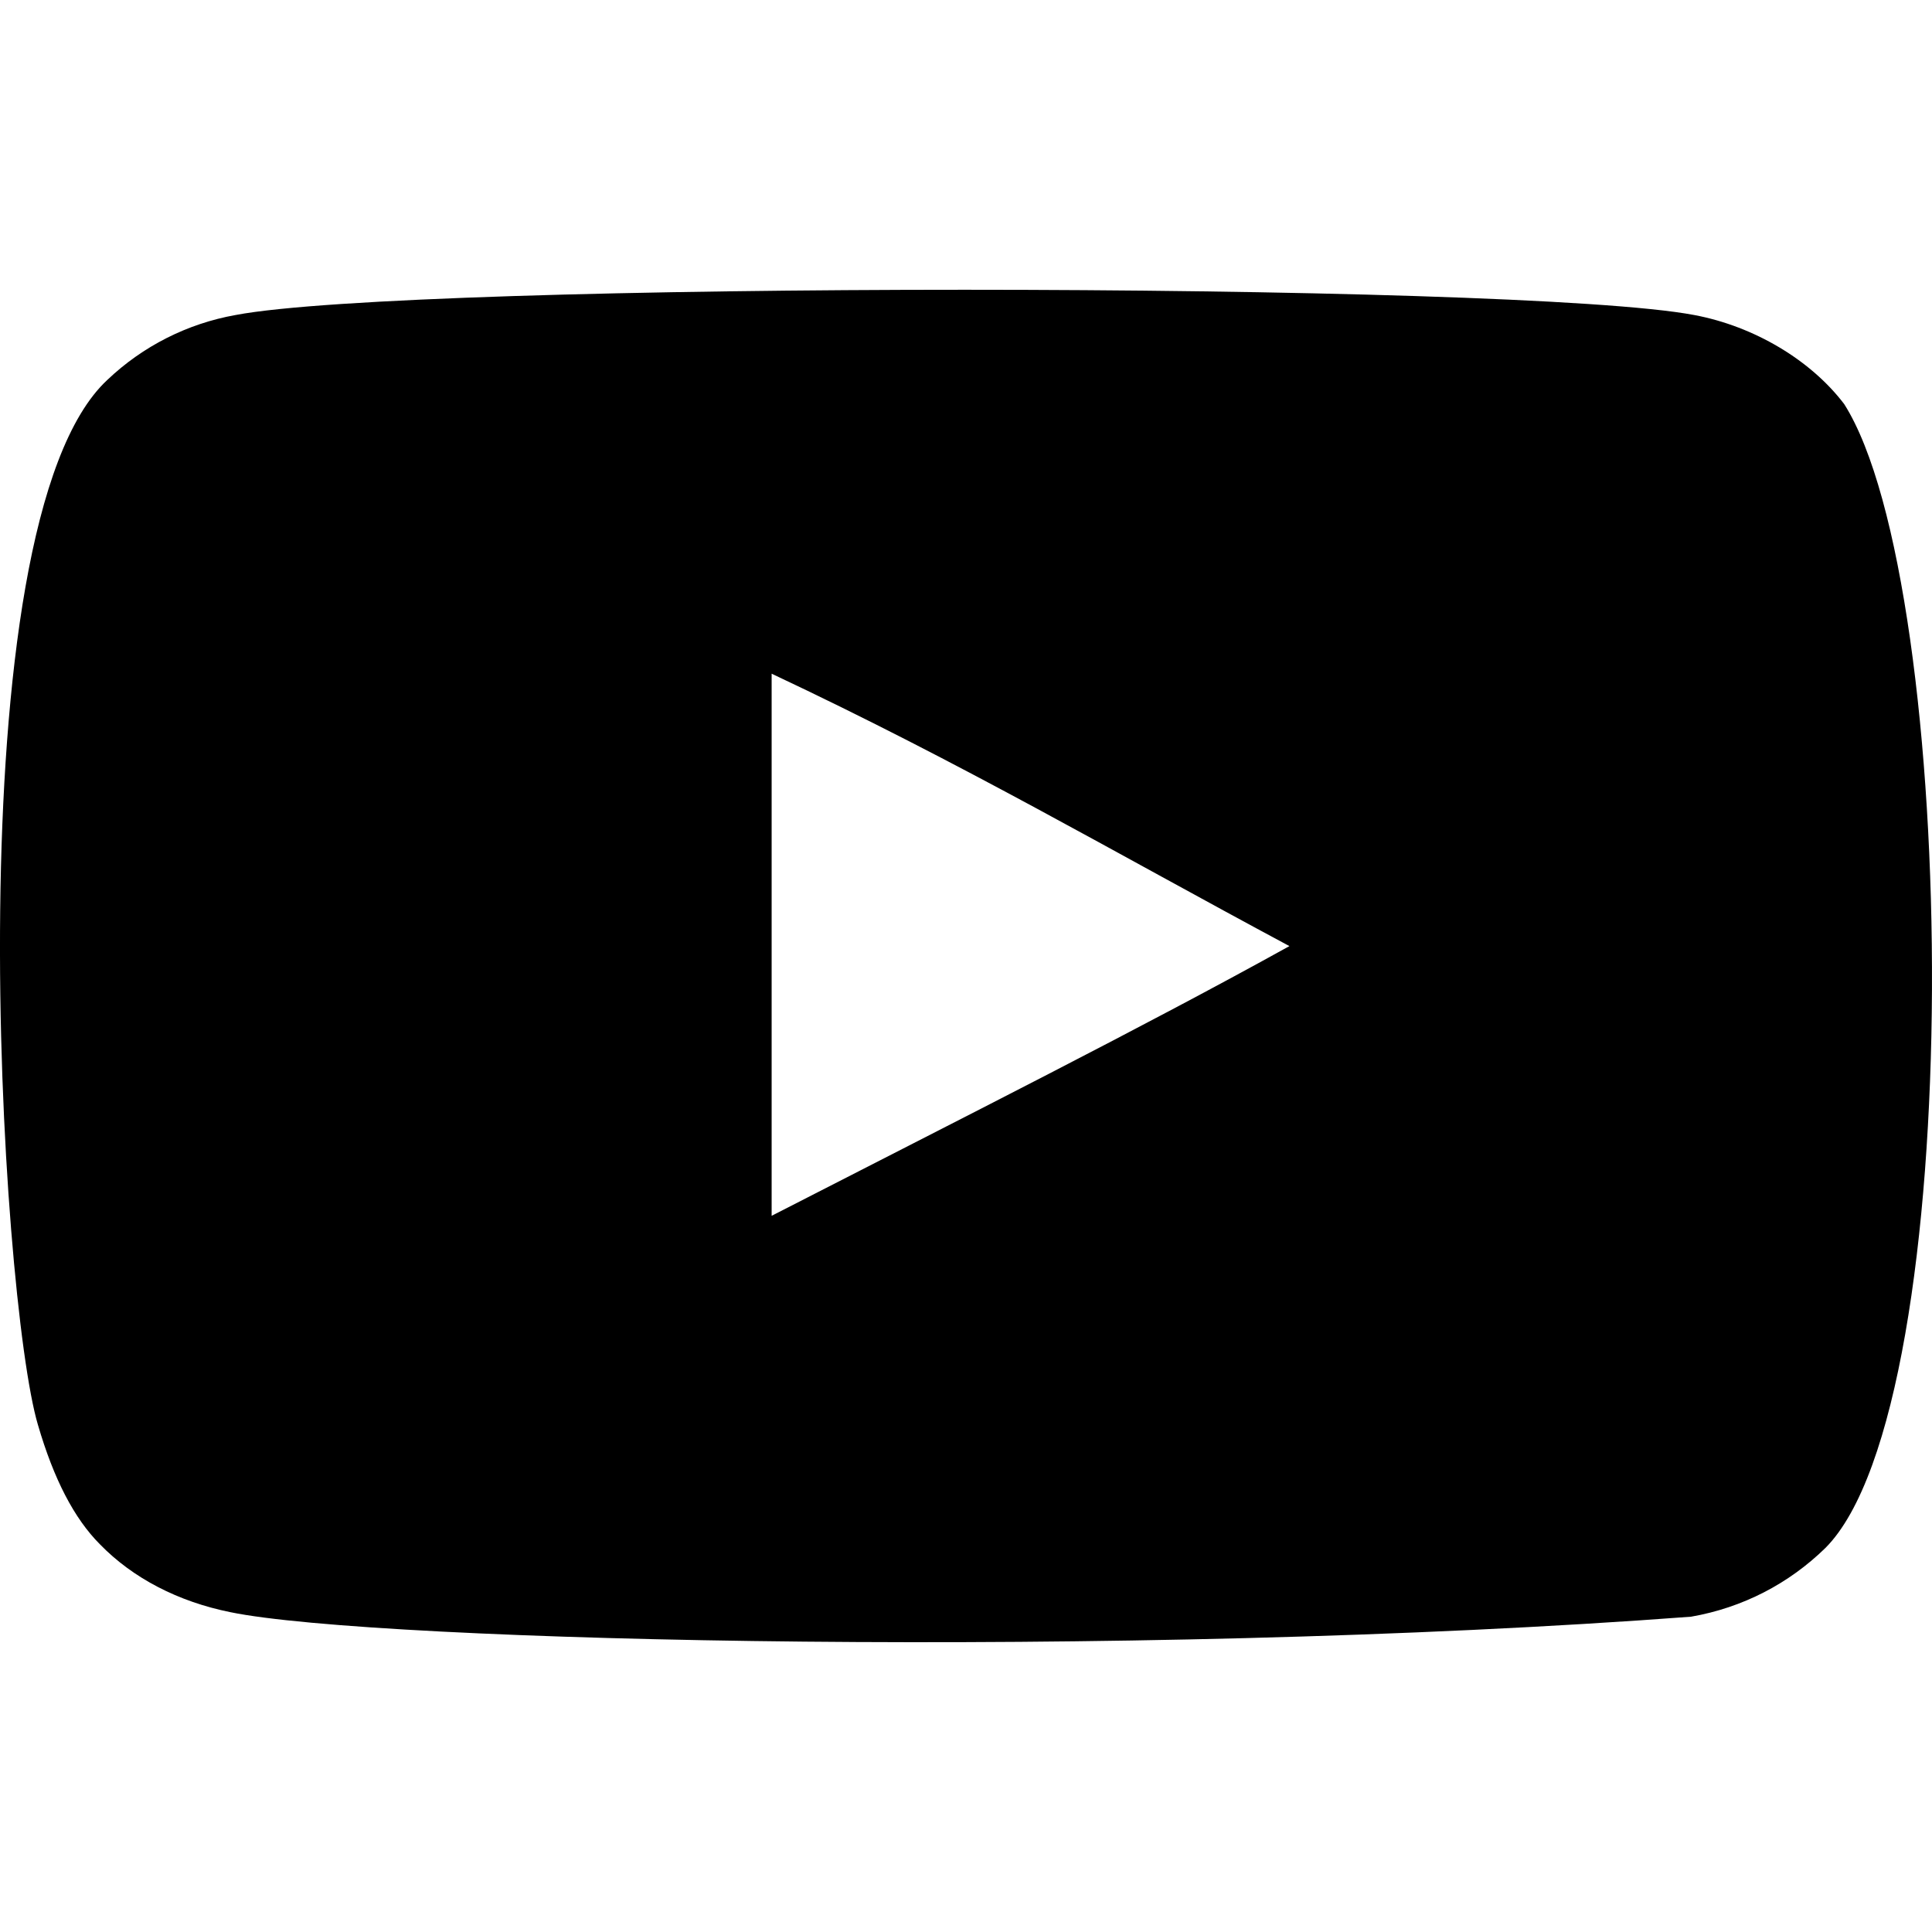
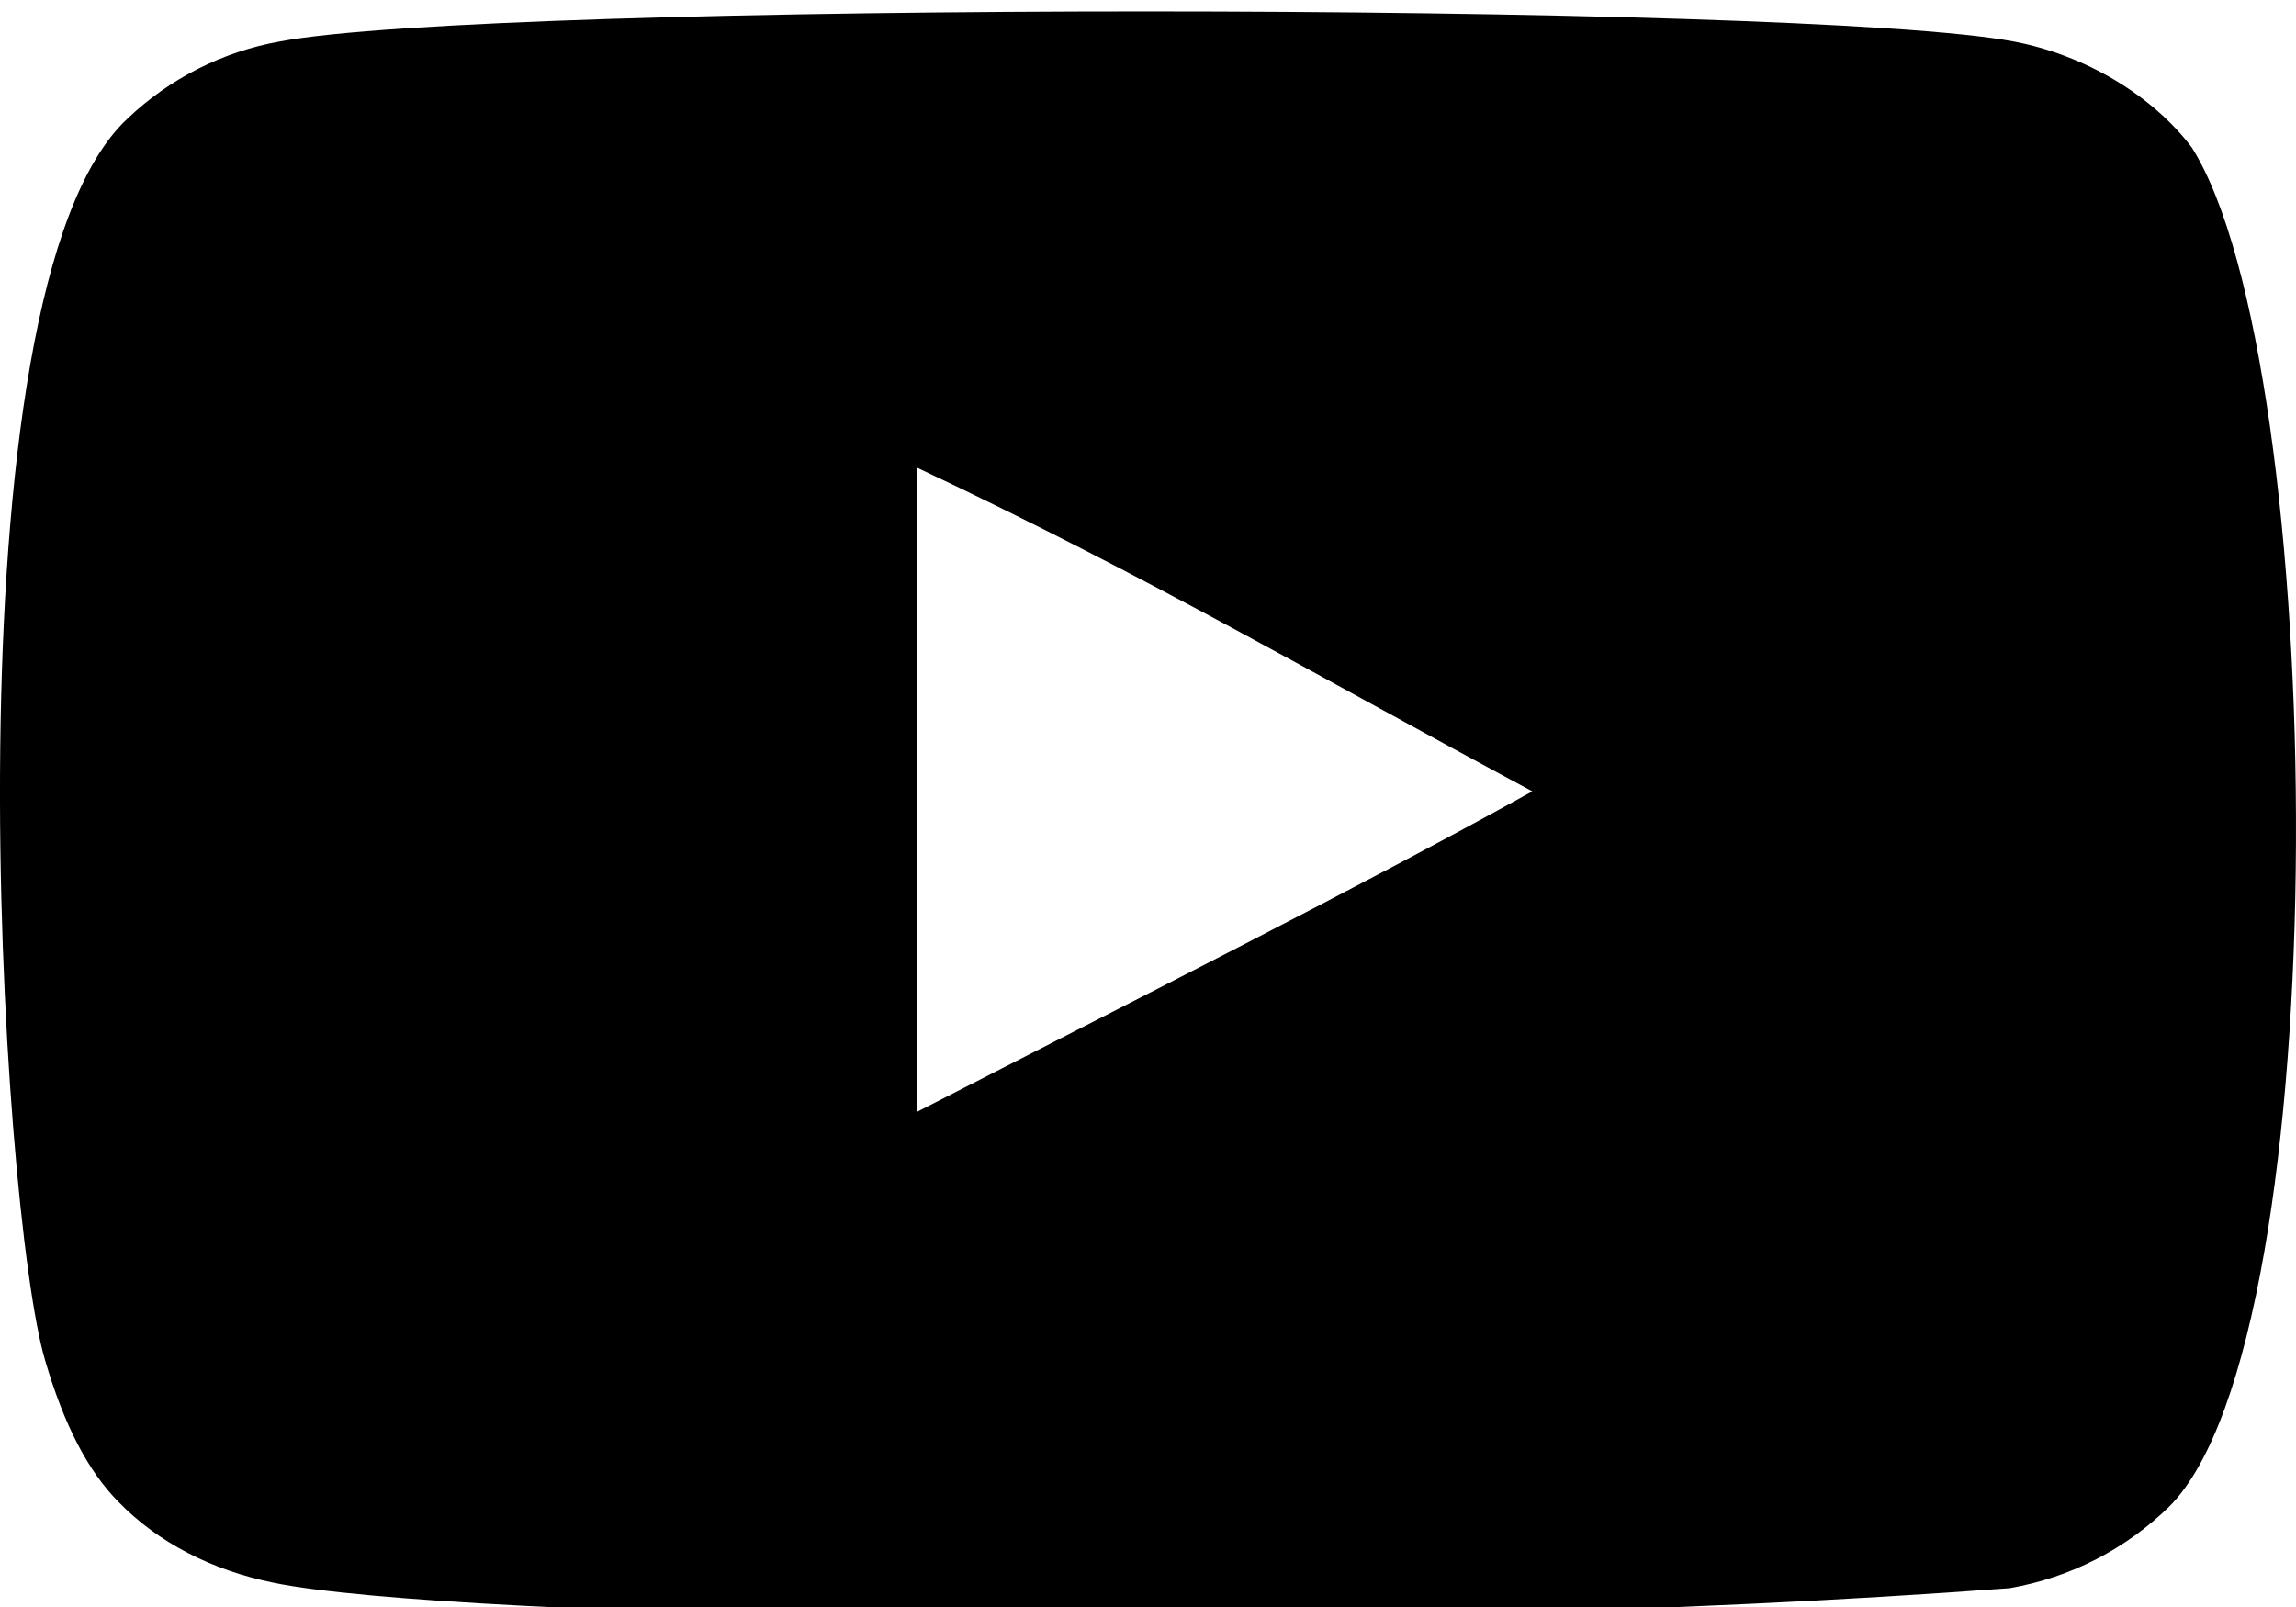
- <svg xmlns="http://www.w3.org/2000/svg" viewBox="0 -3 20 20">
+ <svg xmlns="http://www.w3.org/2000/svg" viewBox="0 -0.1 20 14">
  <path fill="#000" fill-rule="evenodd" clip-rule="evenodd" d="M7.988 9.586V3.974c1.993.938 3.536 1.843 5.36 2.82-1.505.834-3.367 1.77-5.36 2.792Zm11.103-8.403C18.747.73 18.162.378 17.538.261 15.705-.087 4.271-.088 2.439.261a2.582 2.582 0 0 0-1.328.672C-.501 2.43.005 10.452.393 11.751c.164.562.375.968.641 1.235.342.352.811.594 1.35.703 1.509.312 9.284.486 15.122.047.538-.094 1.014-.344 1.39-.711 1.49-1.49 1.388-9.963.195-11.842Z" />
</svg>
